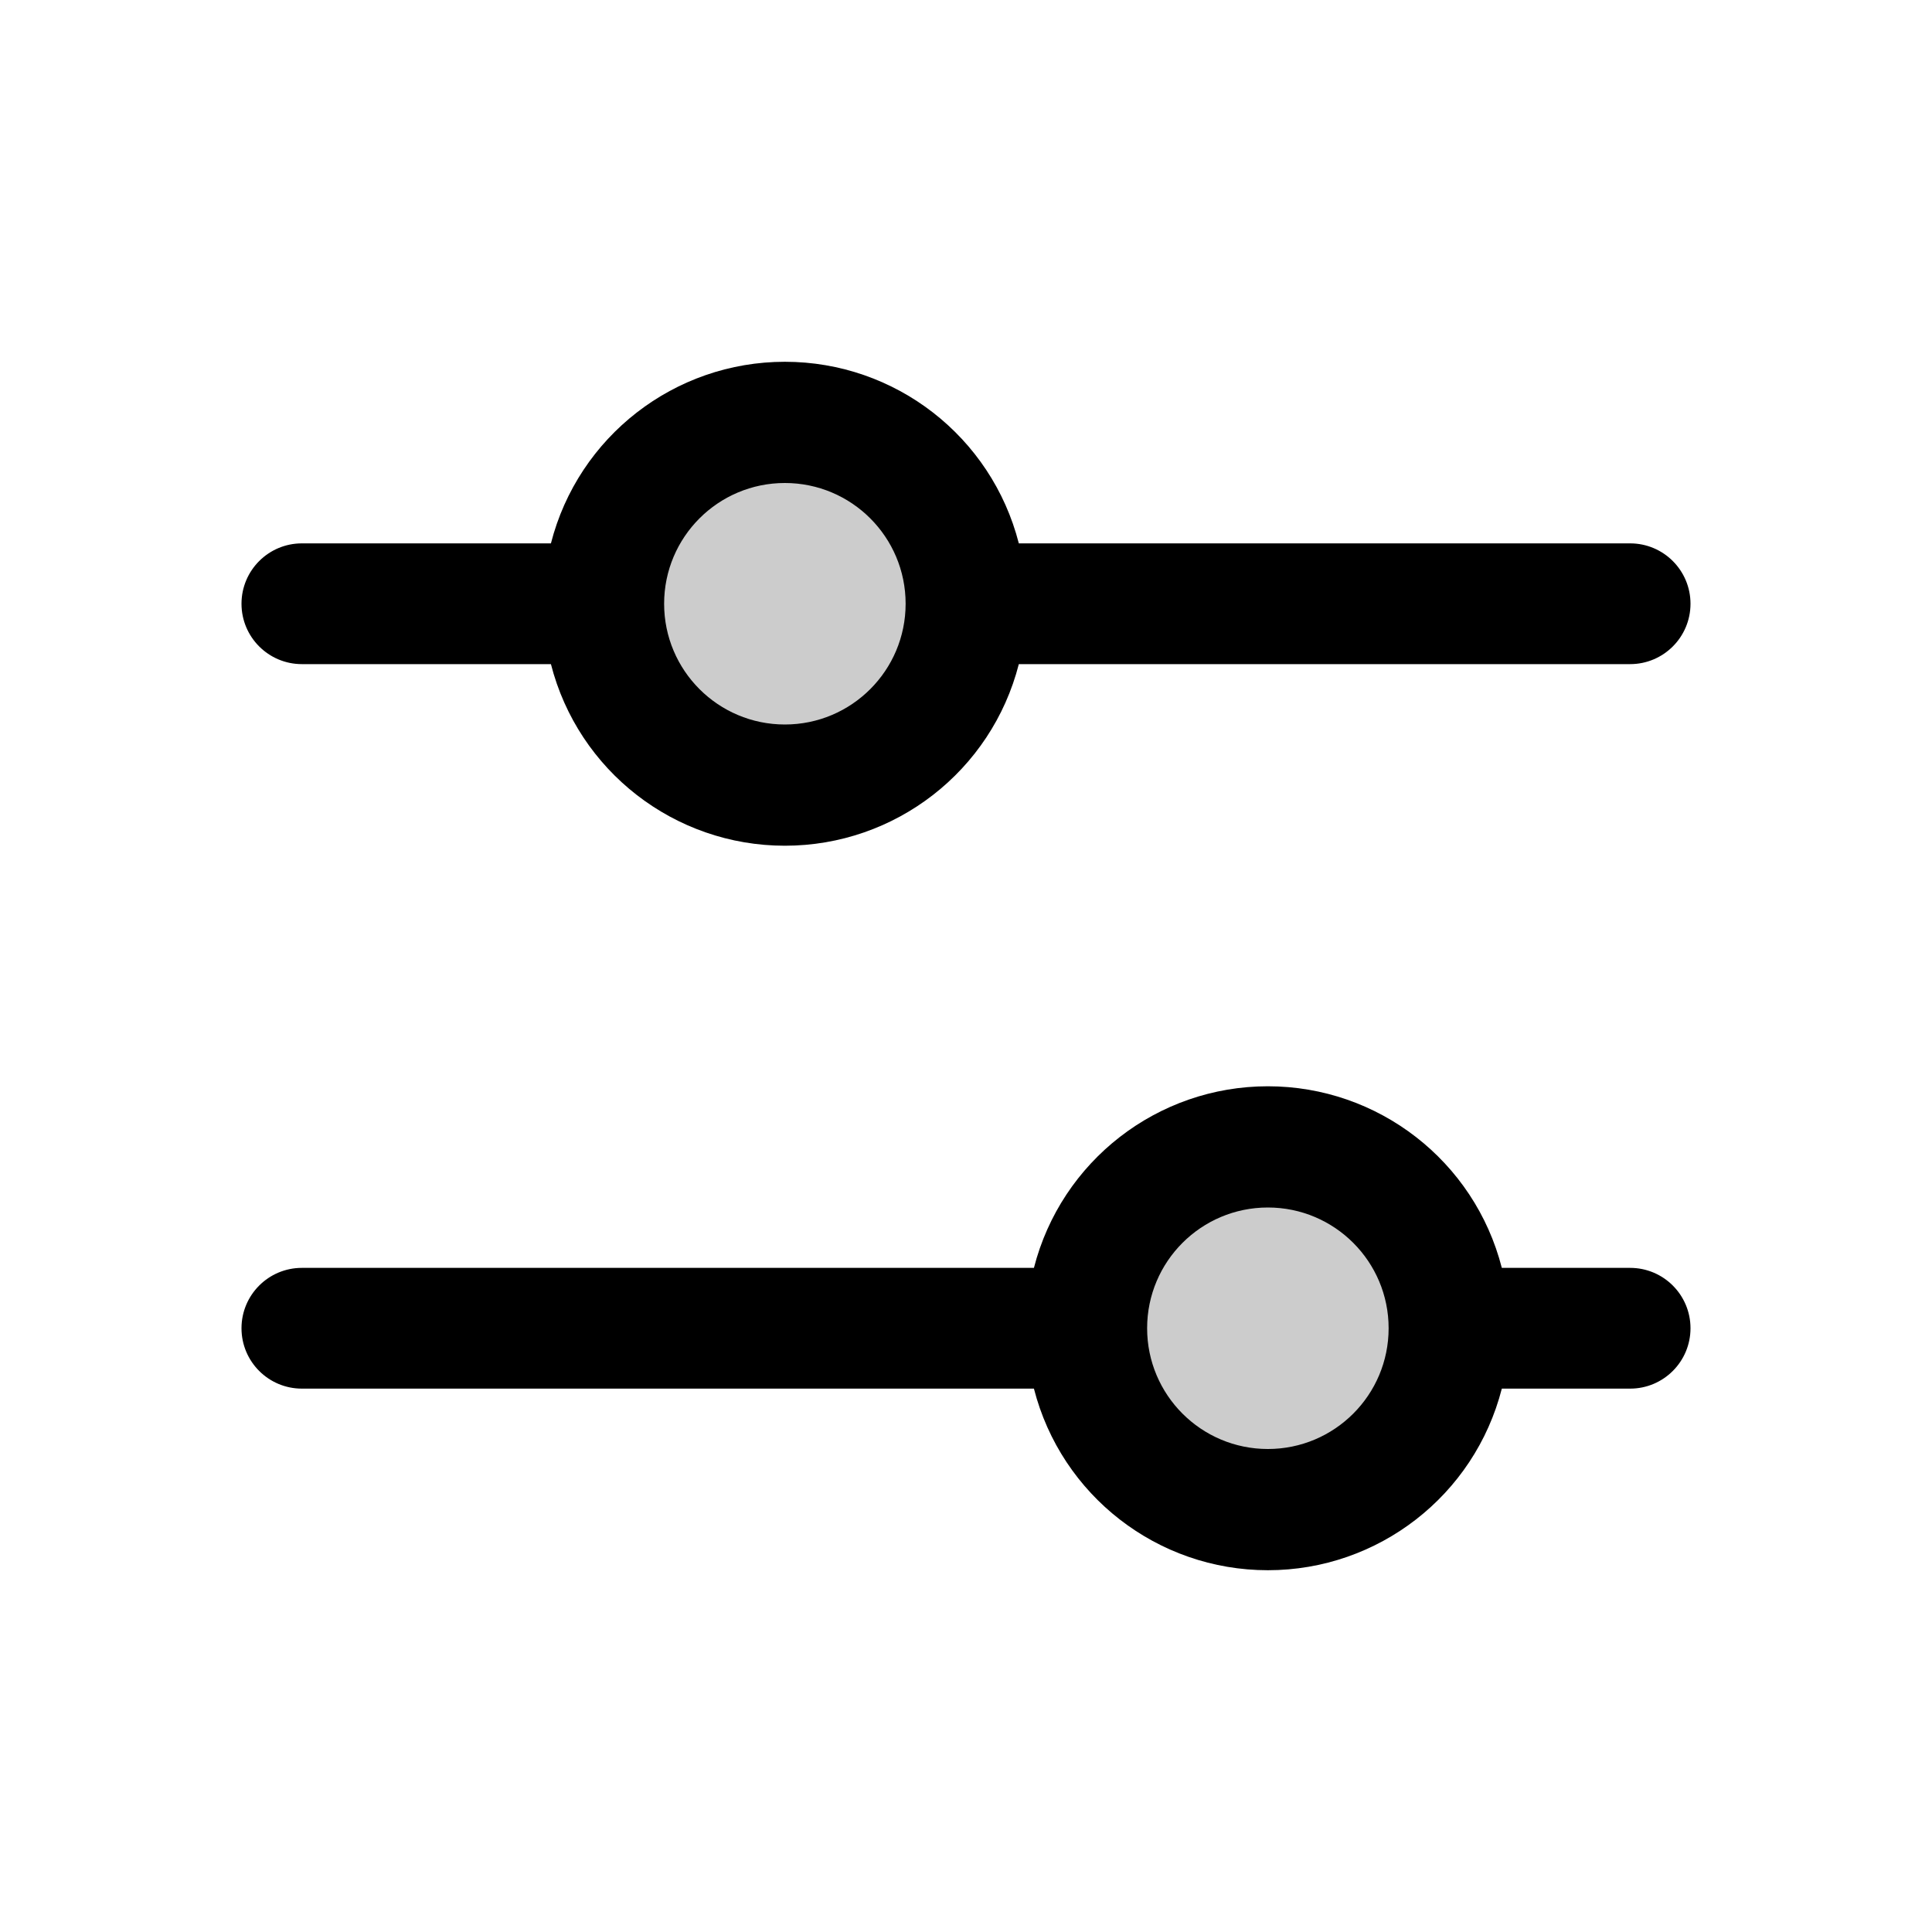
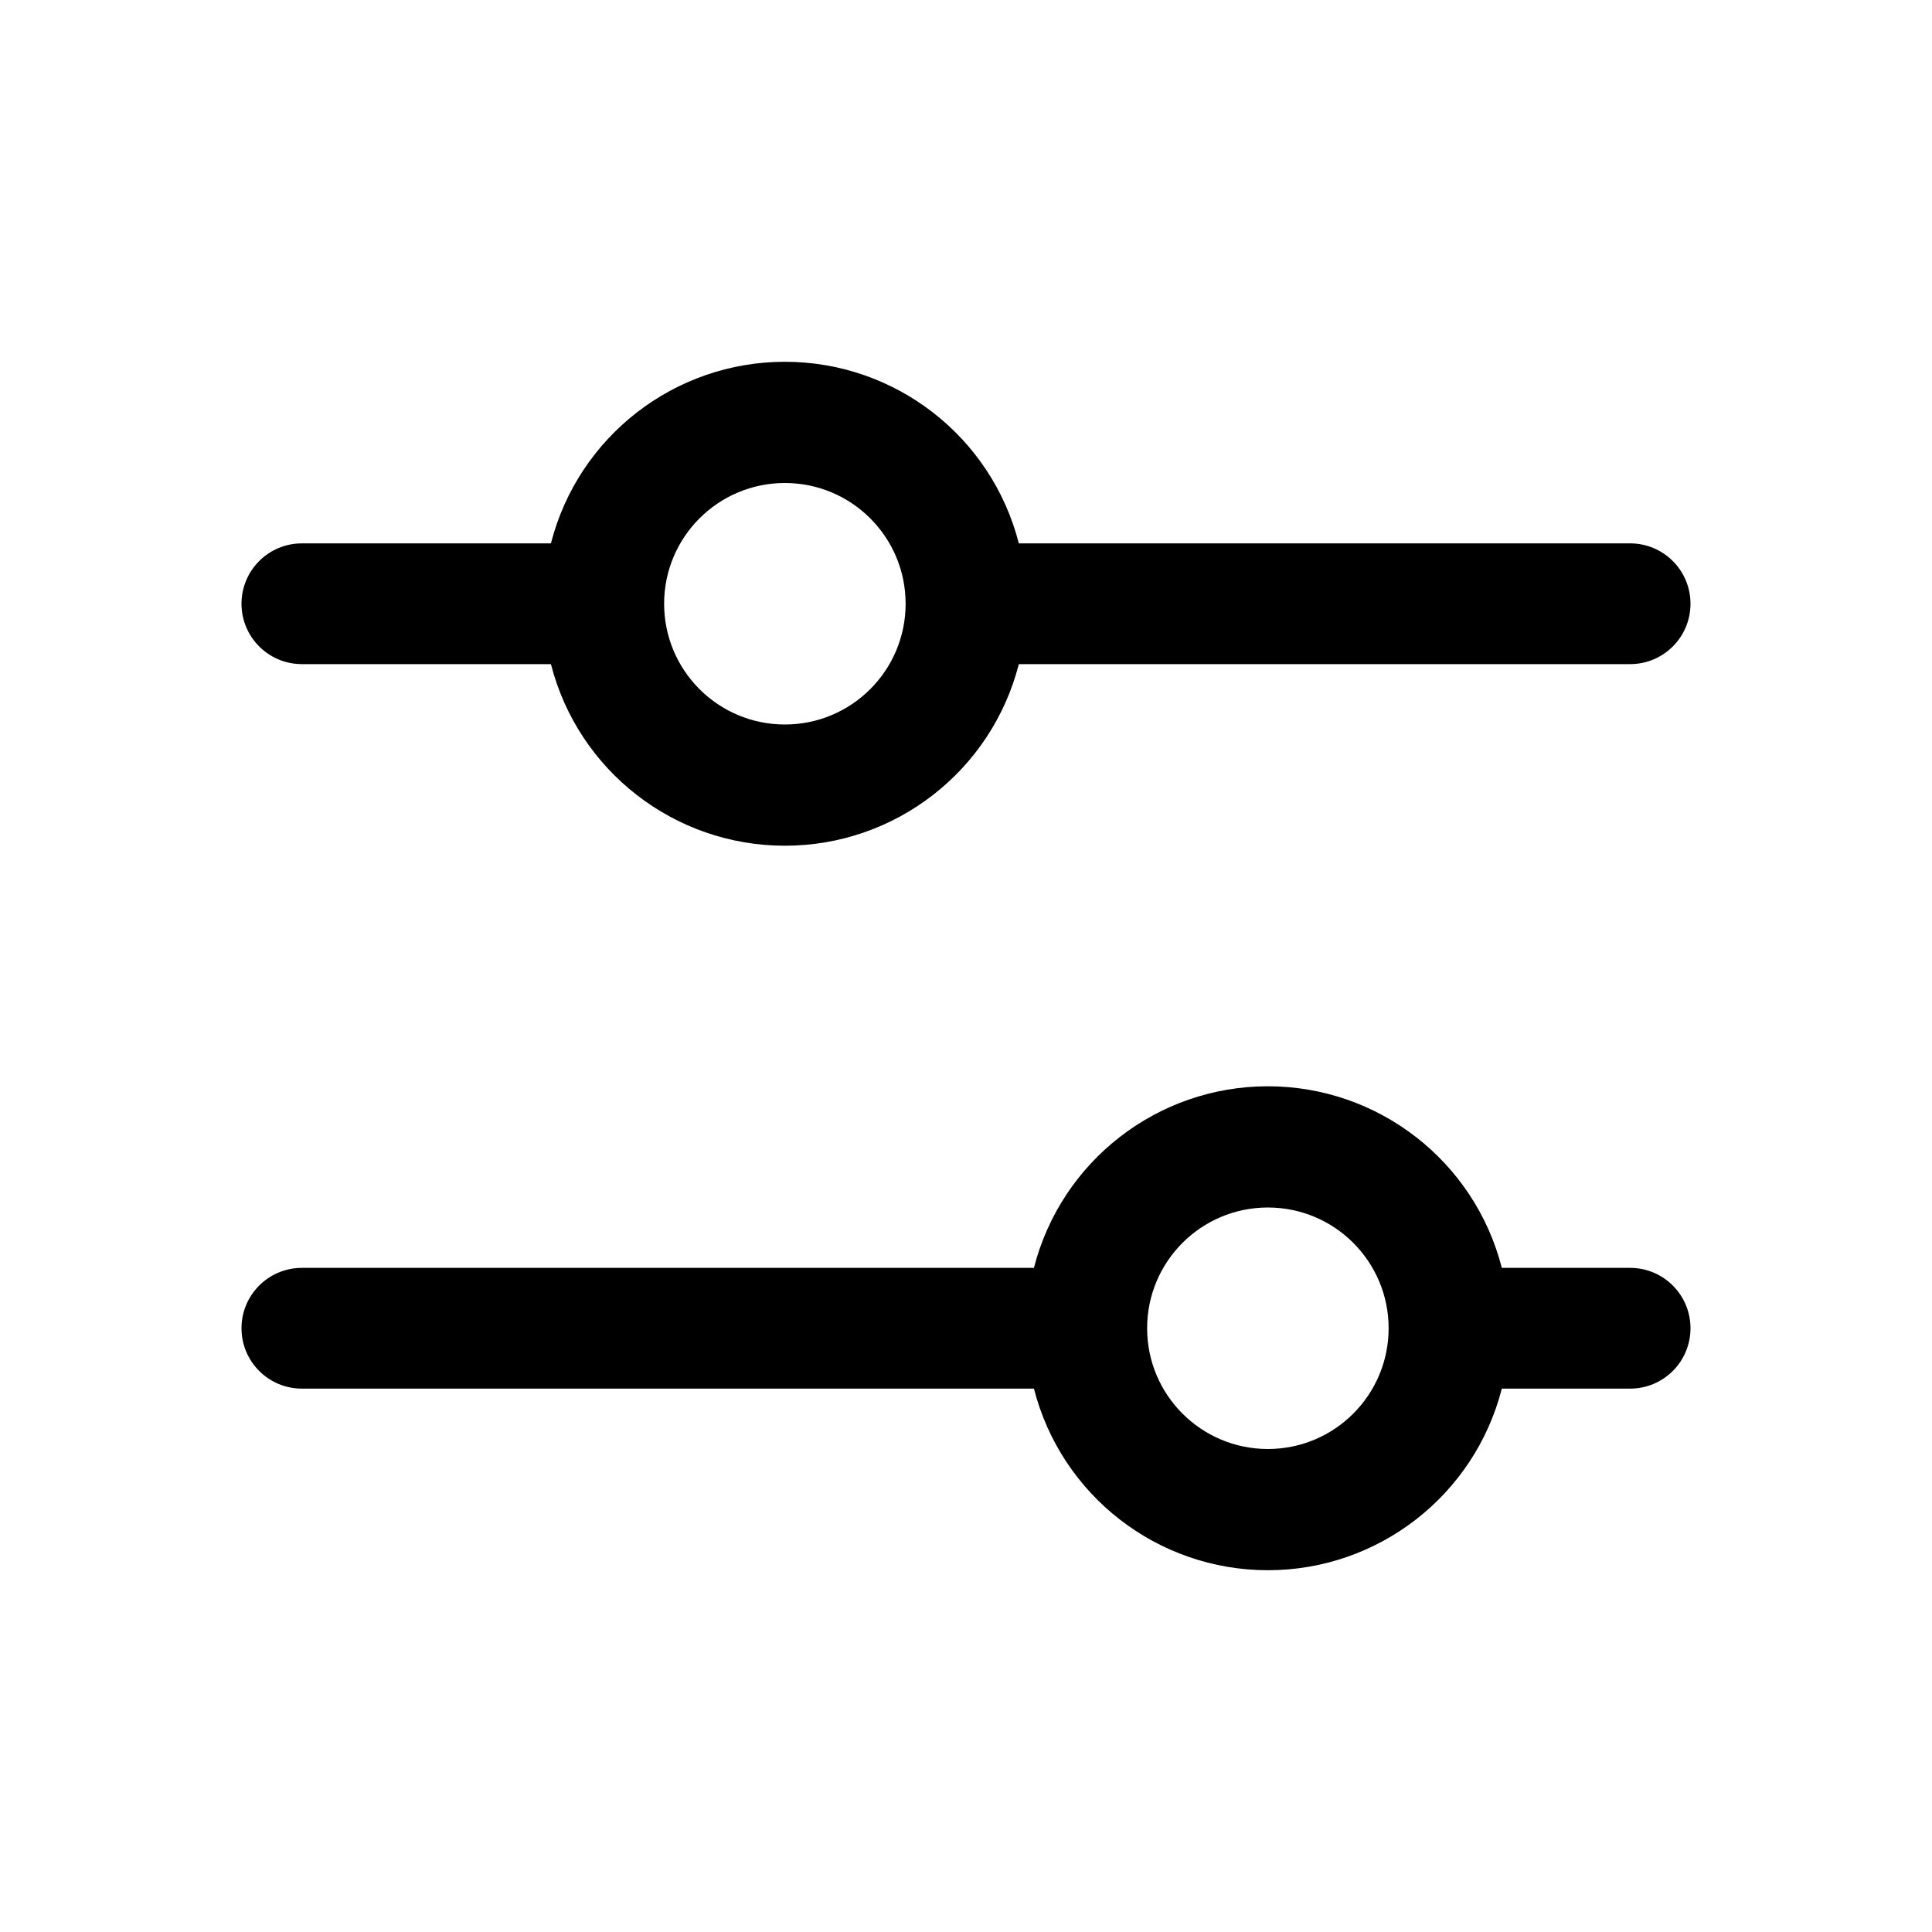
<svg xmlns="http://www.w3.org/2000/svg" viewBox="0 0 256 256" fill="currentColor">
-   <path d="M128,80a24,24,0,1,1-24-24A24,24,0,0,1,128,80Zm40,72a24,24,0,1,0,24,24A24,24,0,0,0,168,152Z" opacity="0.2" />
  <path d="M40,88H73a32,32,0,0,0,62,0h81a8,8,0,0,0,0-16H135a32,32,0,0,0-62,0H40a8,8,0,0,0,0,16Zm64-24A16,16,0,1,1,88,80,16,16,0,0,1,104,64ZM216,168H199a32,32,0,0,0-62,0H40a8,8,0,0,0,0,16h97a32,32,0,0,0,62,0h17a8,8,0,0,0,0-16Zm-48,24a16,16,0,1,1,16-16A16,16,0,0,1,168,192Z" />
</svg>
